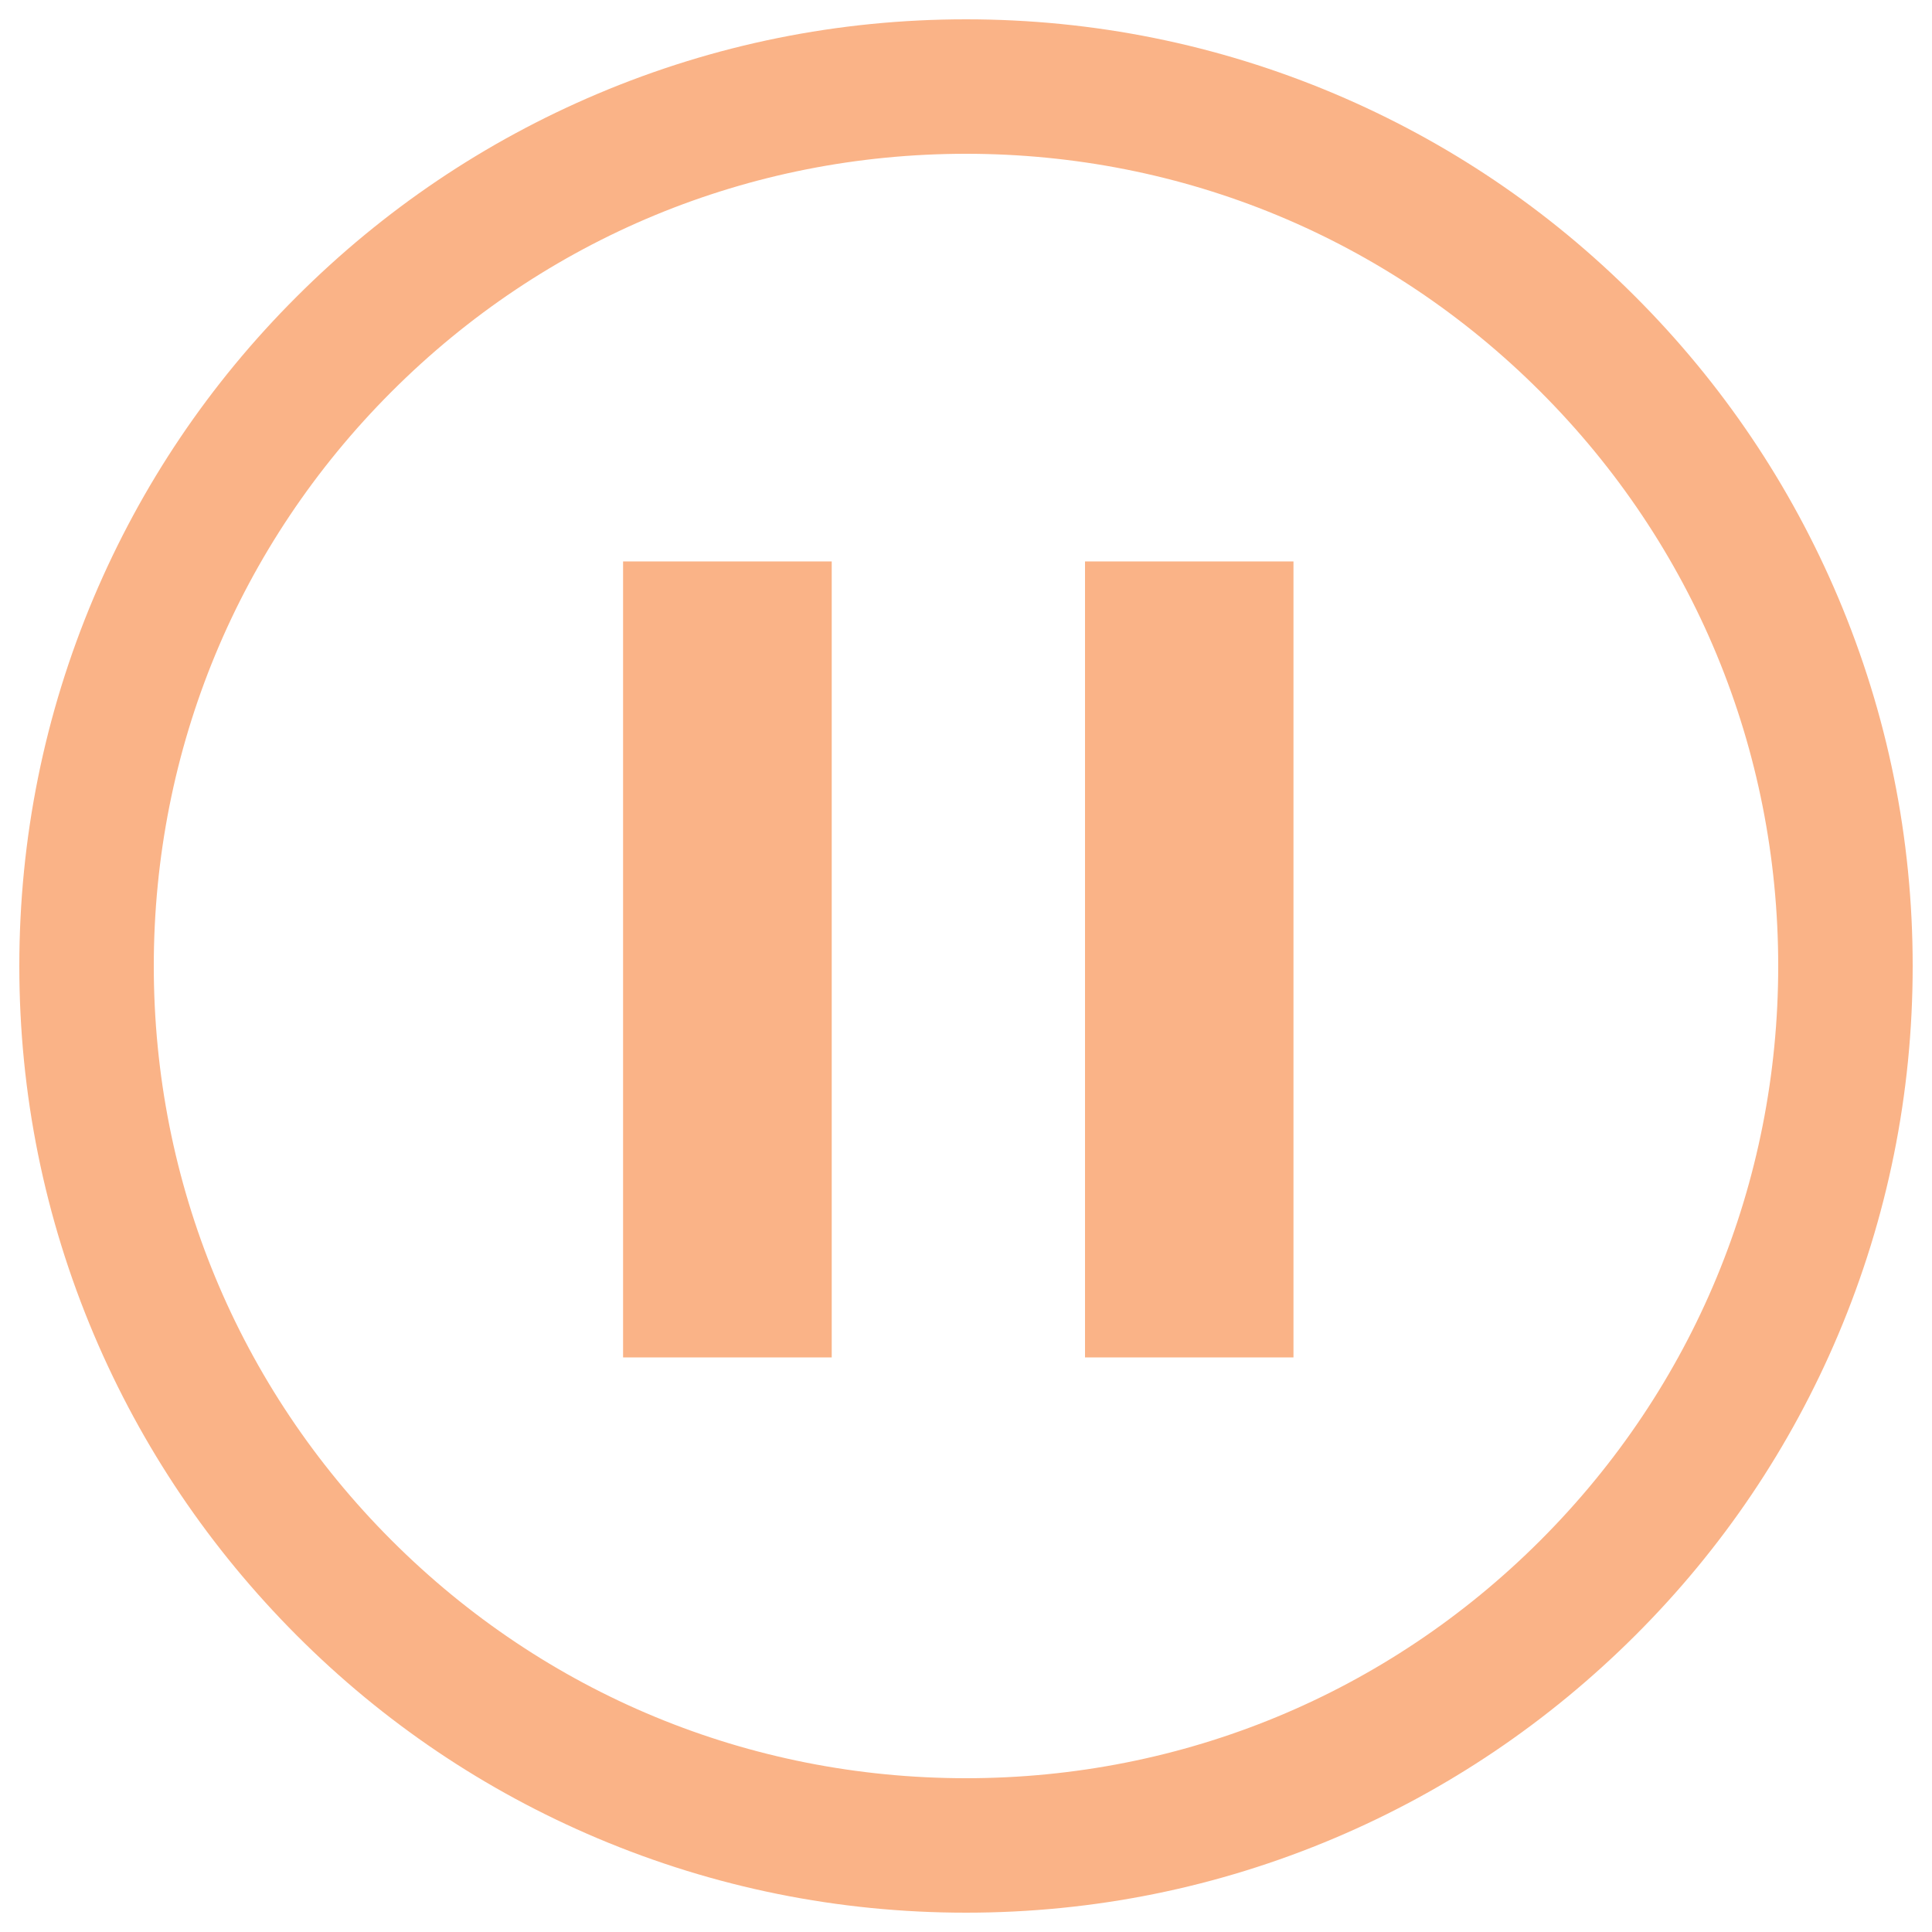
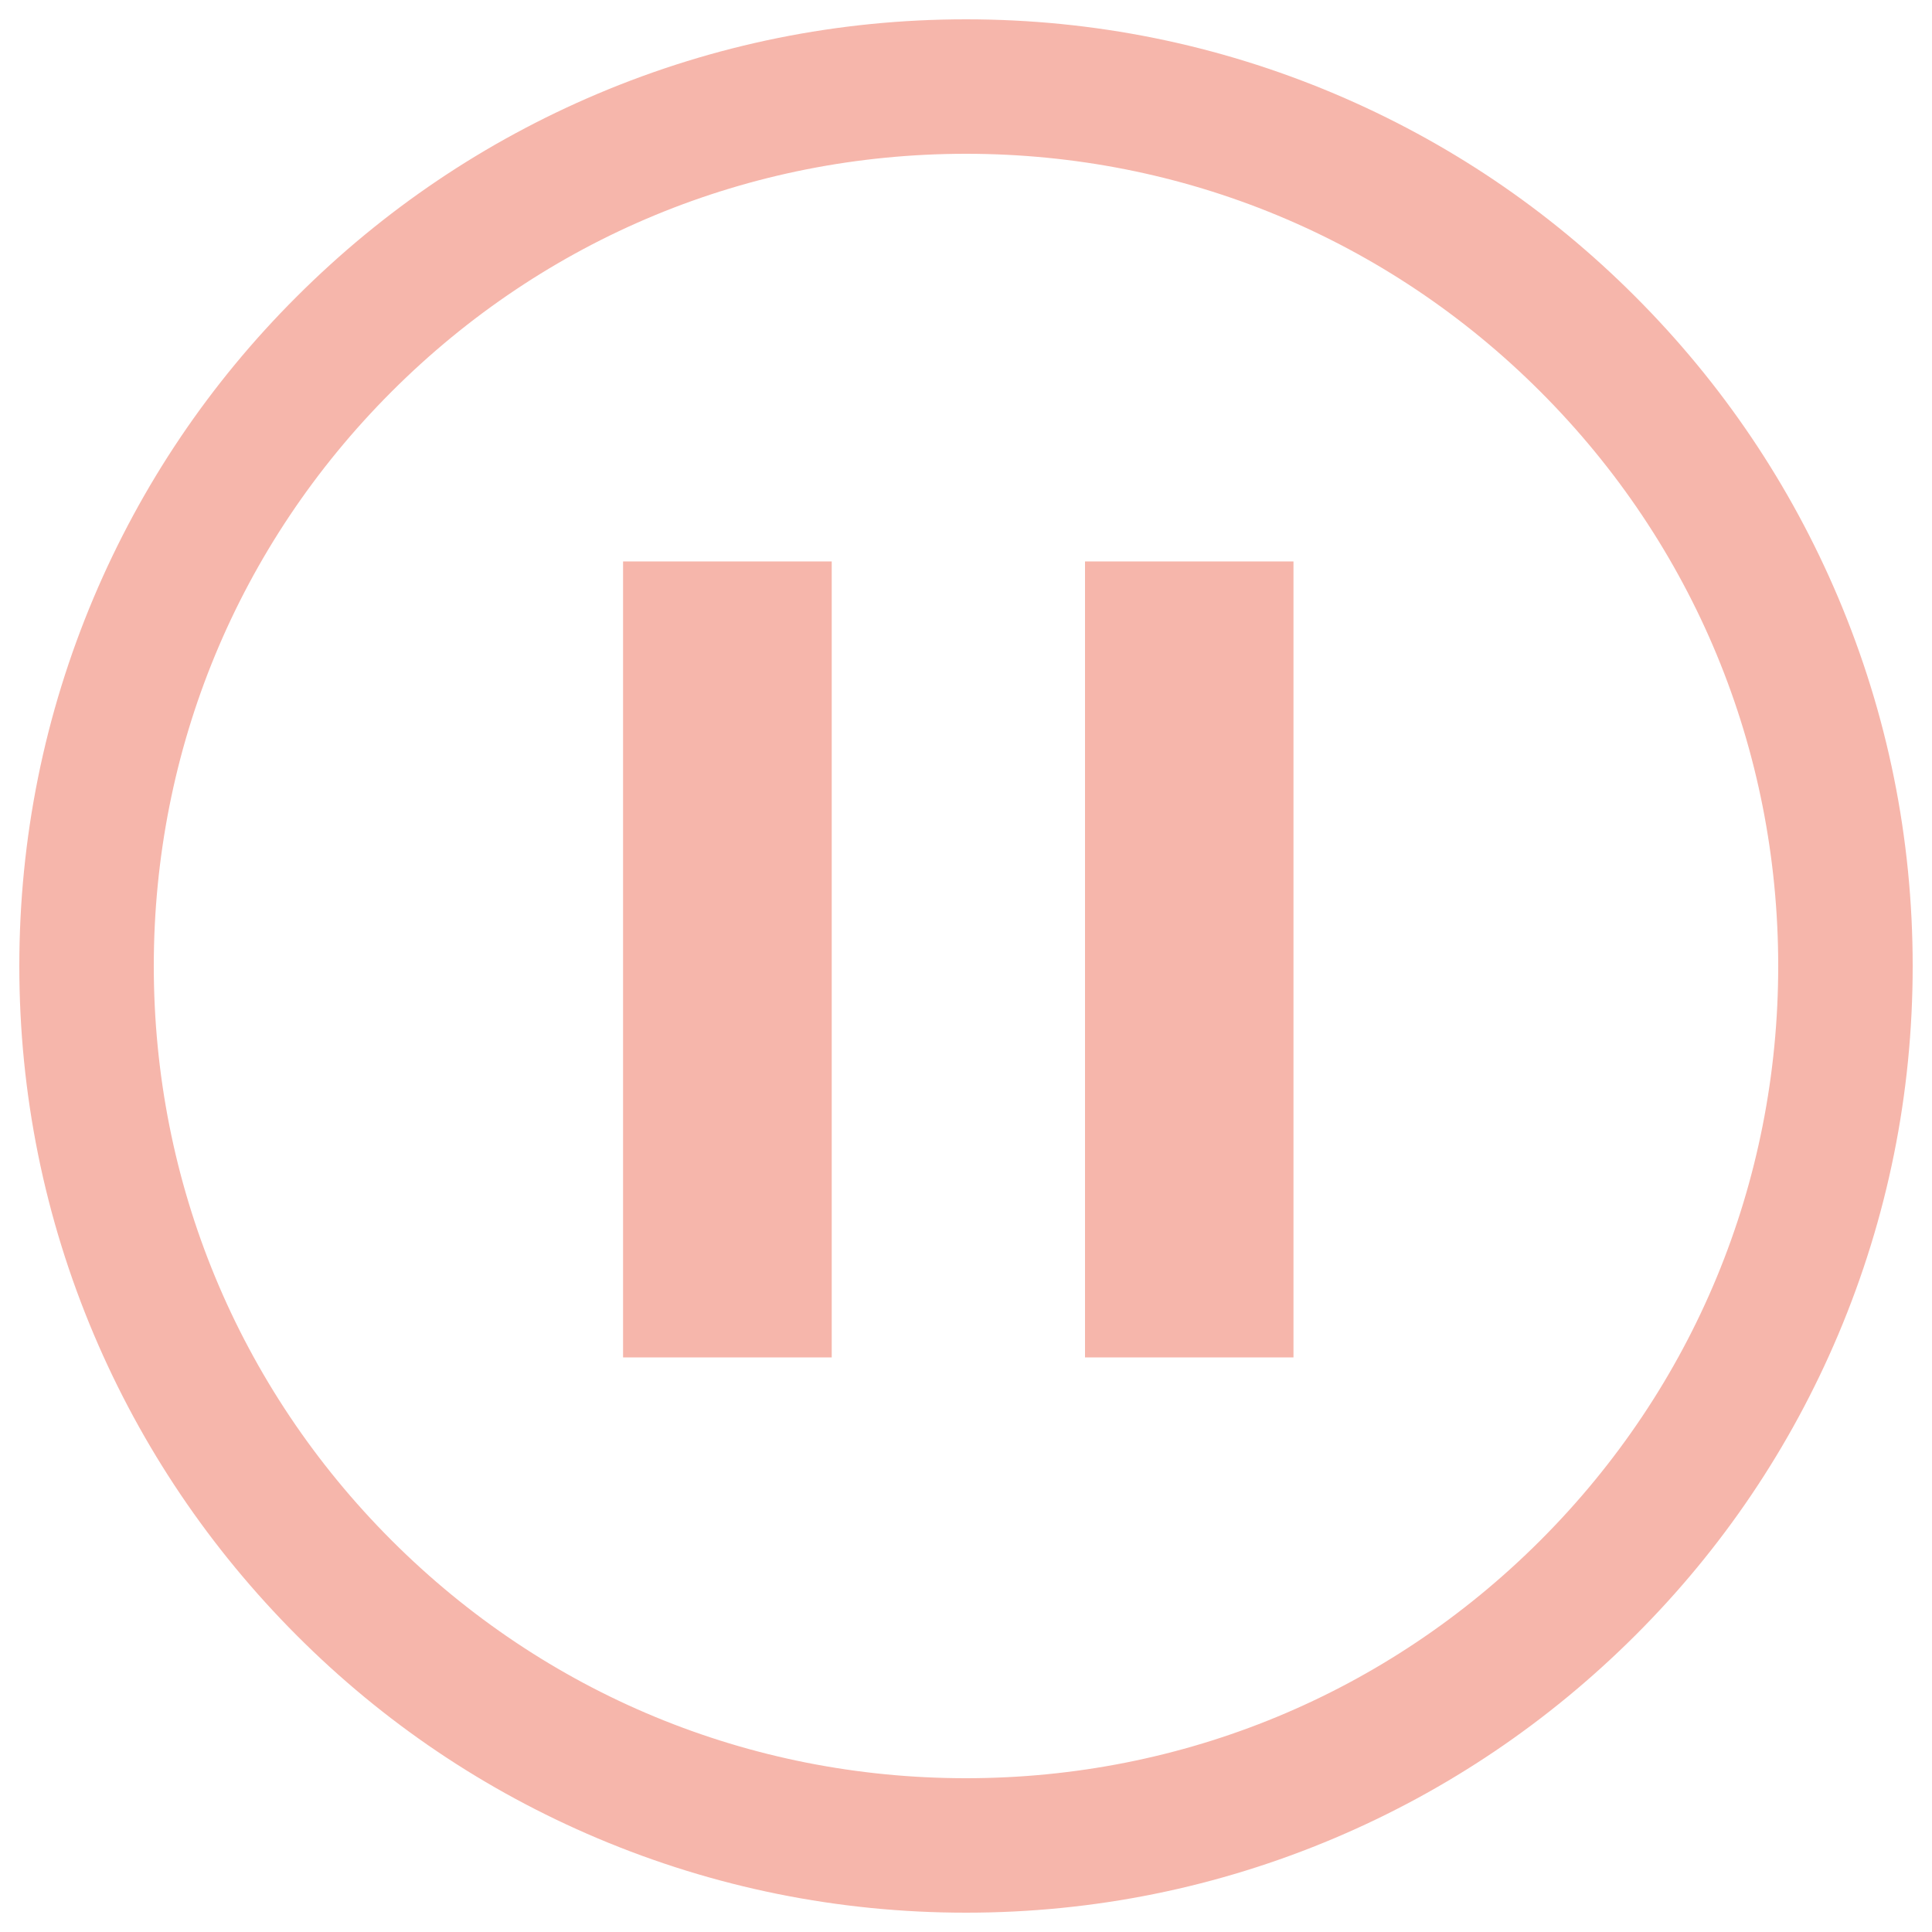
- <svg xmlns="http://www.w3.org/2000/svg" fill="#fab387" version="1.1" x="0px" y="0px" viewBox="0 0 1000 1000" enable-background="new 0 0 1000 1000" xml:space="preserve">
+ <svg xmlns="http://www.w3.org/2000/svg" fill="#f6b6ab" version="1.1" x="0px" y="0px" viewBox="0 0 1000 1000" enable-background="new 0 0 1000 1000" xml:space="preserve">
  <g>
    <path d="M500,990c-66.1,0-130.3-13-190.7-38.5c-58.4-24.7-110.8-60-155.7-105s-80.3-97.4-105-155.7C23,630.3,10,566.1,10,500c0-66.1,13-130.3,38.5-190.7c24.7-58.4,60-110.8,105-155.7c45-45,97.4-80.3,155.7-105C369.7,23,433.9,10,500,10c66.1,0,130.3,13,190.7,38.5c58.4,24.7,110.8,60,155.7,105c45,45,80.3,97.4,105,155.7C977,369.7,990,433.9,990,500c0,66.1-13,130.3-38.5,190.7c-24.7,58.4-60,110.8-105,155.7s-97.4,80.3-155.7,105C630.3,977,566.1,990,500,990z M500,79.6c-112.3,0-217.9,43.7-297.3,123.1C123.3,282.1,79.6,387.7,79.6,500s43.7,217.9,123.1,297.3c79.4,79.4,185,123.1,297.3,123.1c112.3,0,217.9-43.7,297.3-123.1c79.4-79.4,123.1-185,123.1-297.3s-43.7-217.9-123.1-297.3C717.9,123.3,612.3,79.6,500,79.6z" />
    <path d="M322.5,290.6h108v412h-108V290.6z" />
    <path d="M561.6,290.6h107.9v412H561.6V290.6z" />
  </g>
</svg>
